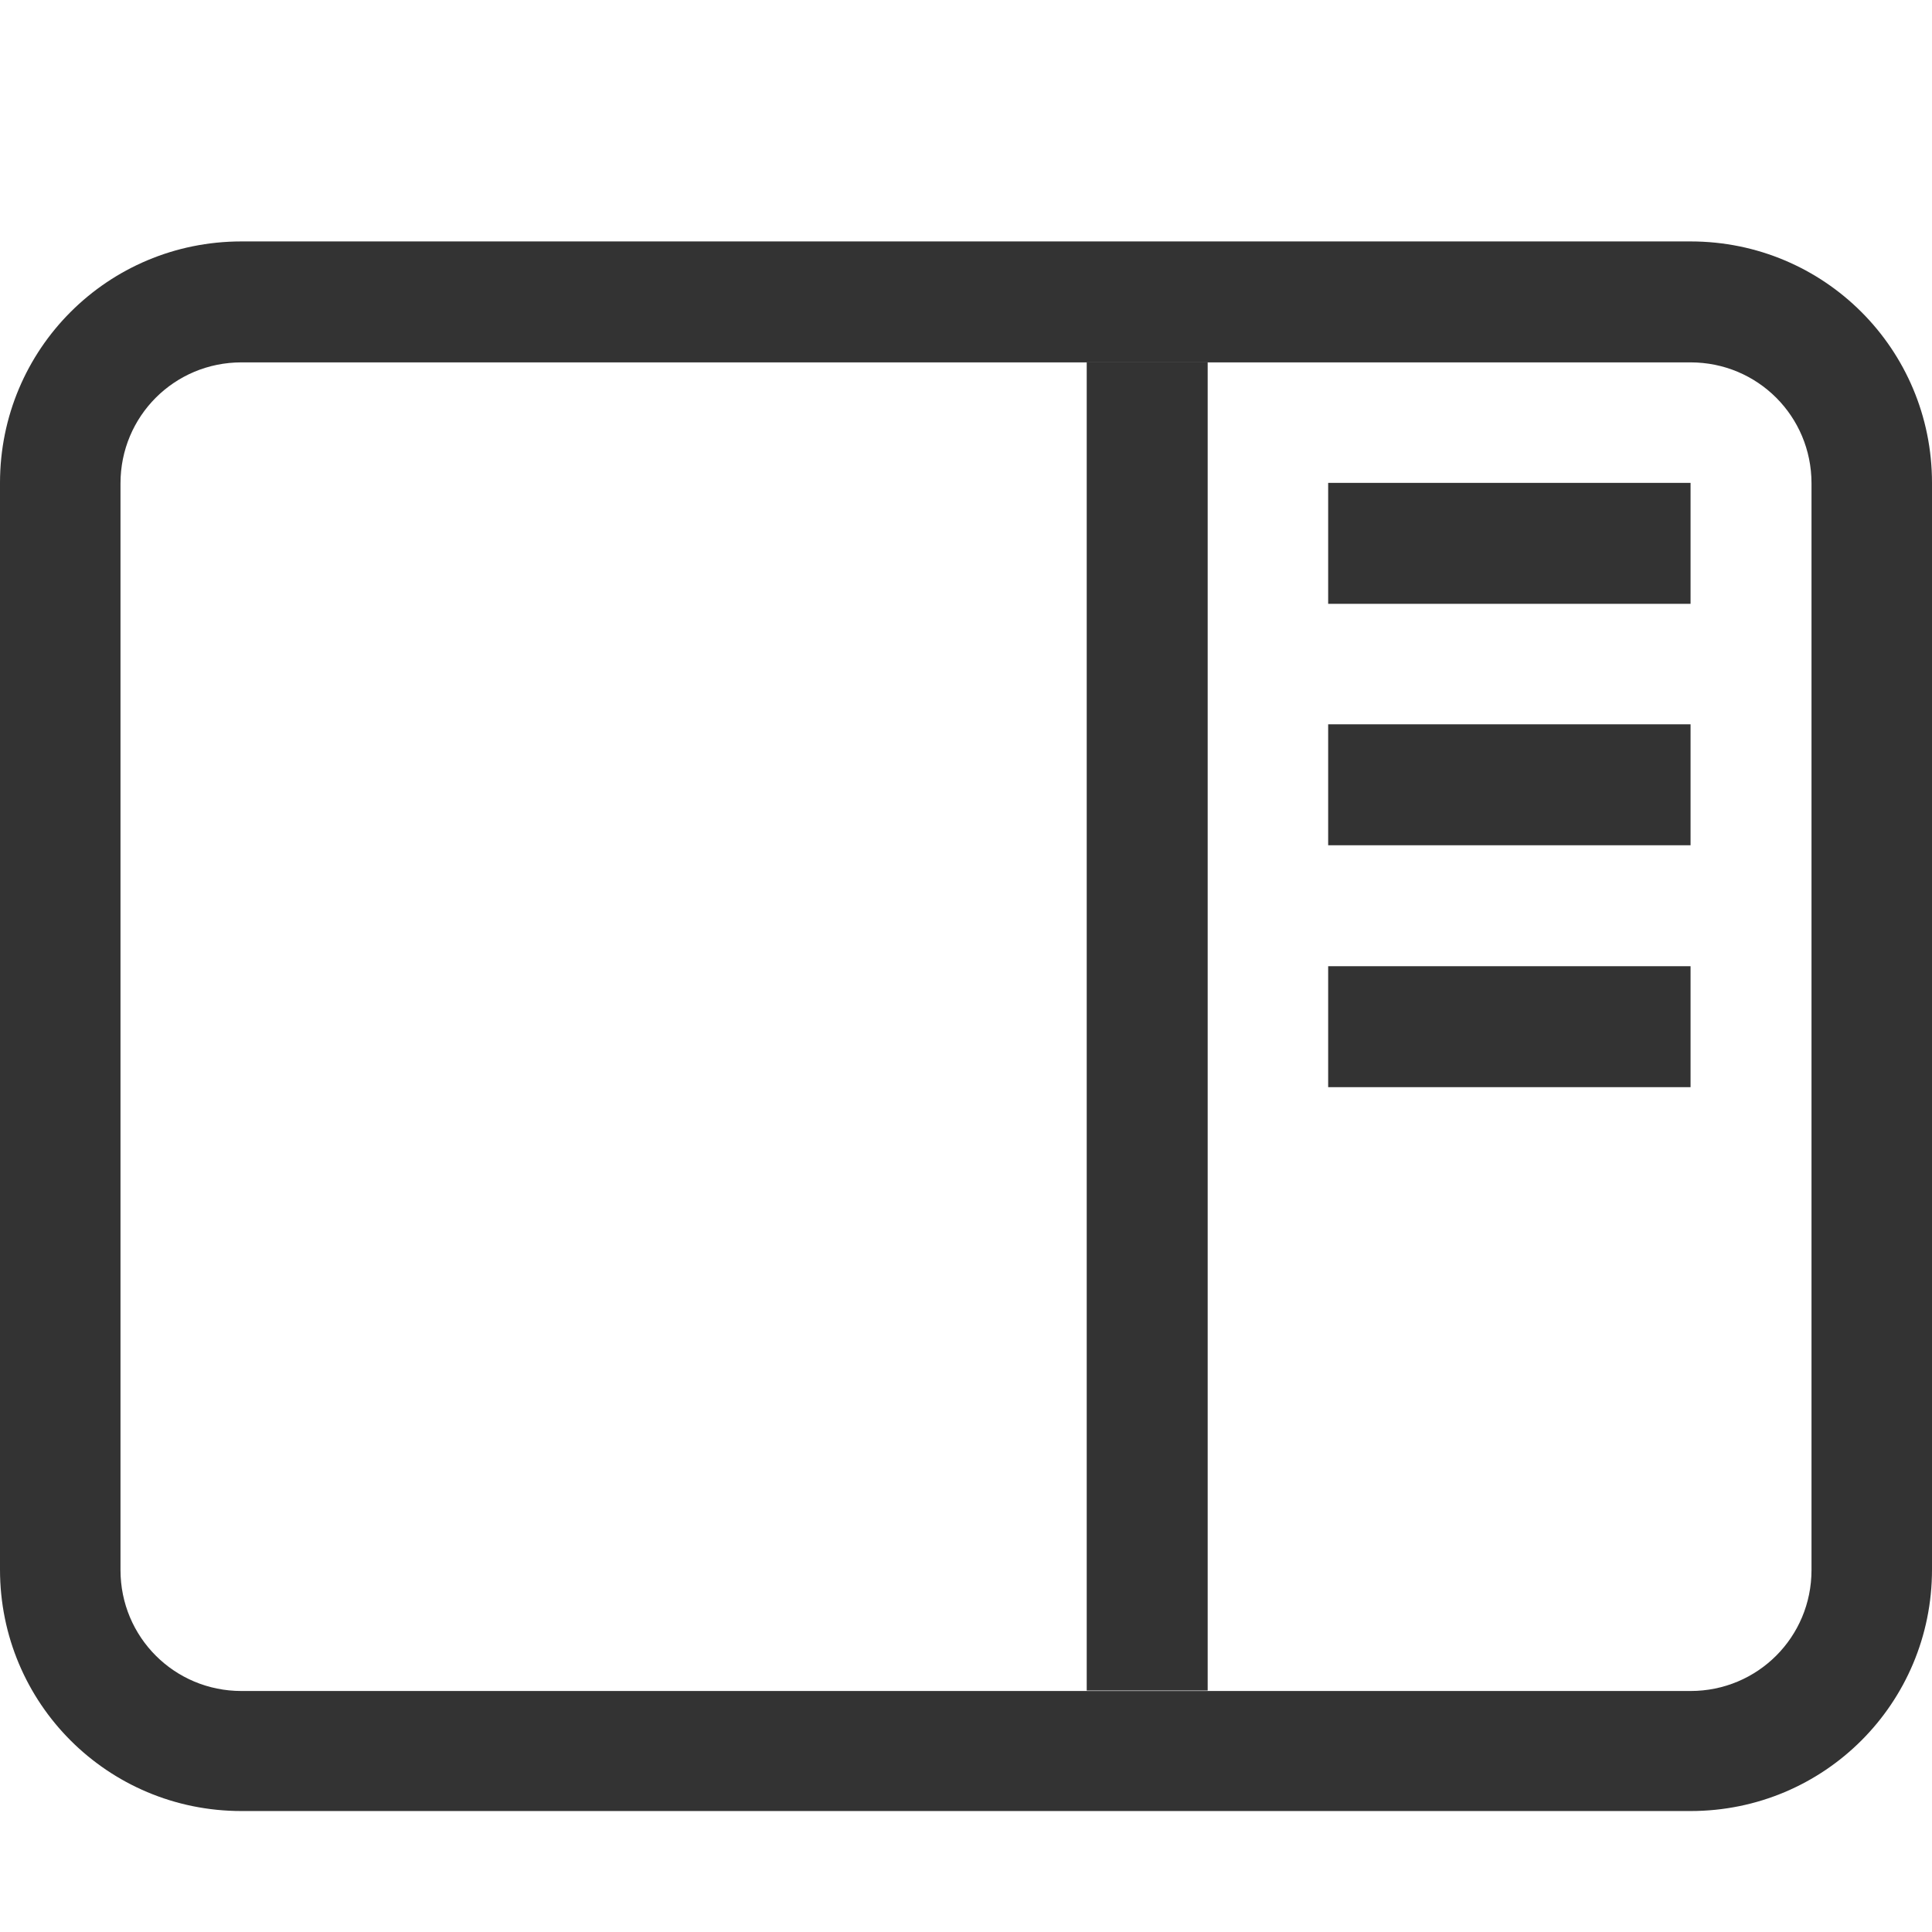
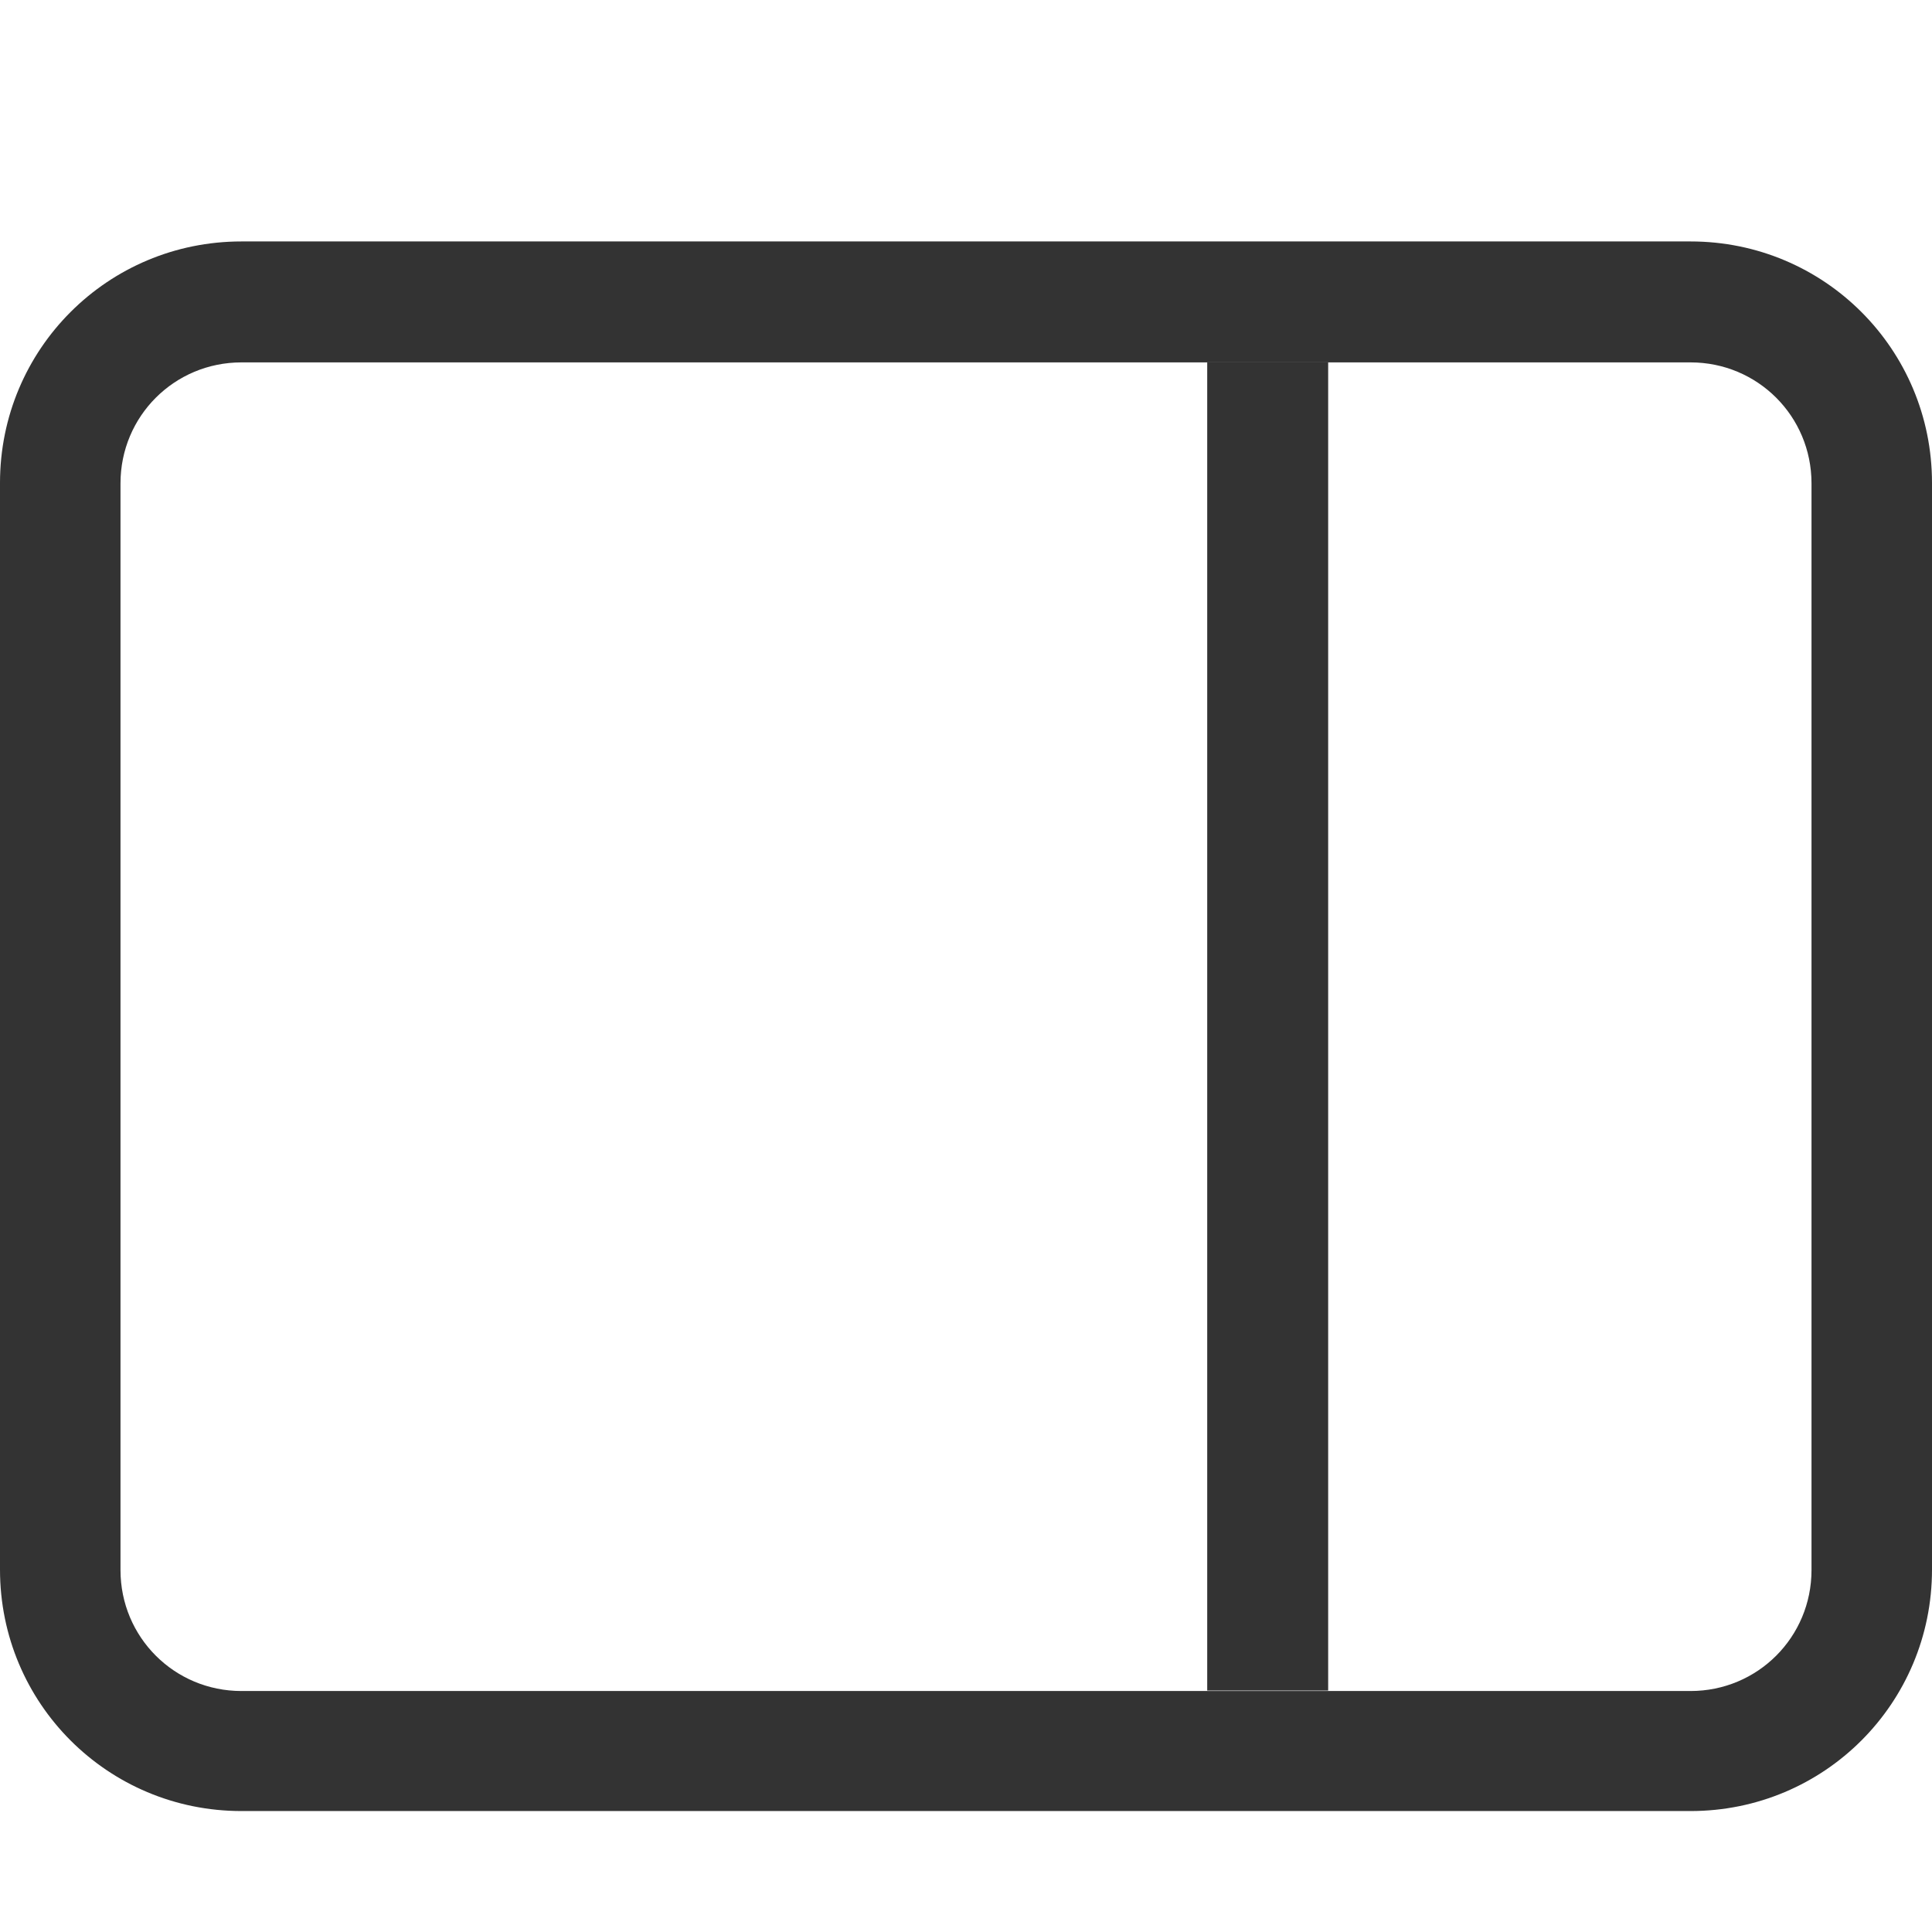
<svg xmlns="http://www.w3.org/2000/svg" width="4.233mm" height="4.233mm" version="1.1" viewBox="0 0 4.233 4.233">
-   <g transform="translate(0 -3.3407e-5)" fill="#333333">
-     <path d="m3.704 0.529c0.293 0 0.529 0.236 0.529 0.529v2.381c0 0.293-0.236 0.529-0.529 0.529h-3.175c-0.293 0-0.529-0.236-0.529-0.529v-2.381c0-0.293 0.236-0.529 0.529-0.529zm0 0.265h-3.175c-0.147 0-0.265 0.118-0.265 0.265v2.381c0 0.147 0.118 0.265 0.265 0.265h3.175c0.147 0 0.265-0.118 0.265-0.265v-2.381c0-0.147-0.118-0.265-0.265-0.265z" color="#363636" stroke-width=".265" />
-     <rect transform="scale(-1,1)" x="-2.646" y=".794" width=".265" height="2.91" ry="0" color="#363636" stroke-width=".265" />
-     <g stroke-linecap="round" stroke-linejoin="round" stroke-width=".529">
-       <rect x="2.91" y="1.058" width=".794" height=".265" />
-       <rect x="2.91" y="1.587" width=".794" height=".265" />
-       <rect x="2.91" y="2.117" width=".794" height=".265" />
-     </g>
-   </g>
+   <path d="m3.704 0.529c0.293 0 0.529 0.236 0.529 0.529v2.381c0 0.293-0.236 0.529-0.529 0.529h-3.175c-0.293 0-0.529-0.236-0.529-0.529v-2.381c0-0.293 0.236-0.529 0.529-0.529zm0 0.265h-3.175c-0.147 0-0.265 0.118-0.265 0.265v2.381c0 0.147 0.118 0.265 0.265 0.265h3.175c0.147 0 0.265-0.118 0.265-0.265v-2.381c0-0.147-0.118-0.265-0.265-0.265z" color="#363636" fill="#333333" stroke-width=".265" />
+   <rect transform="scale(-1,1)" x="-2.91" y=".794" width=".265" height="2.91" ry="0" color="#363636" fill="#333333" stroke-width=".265" />
</svg>
